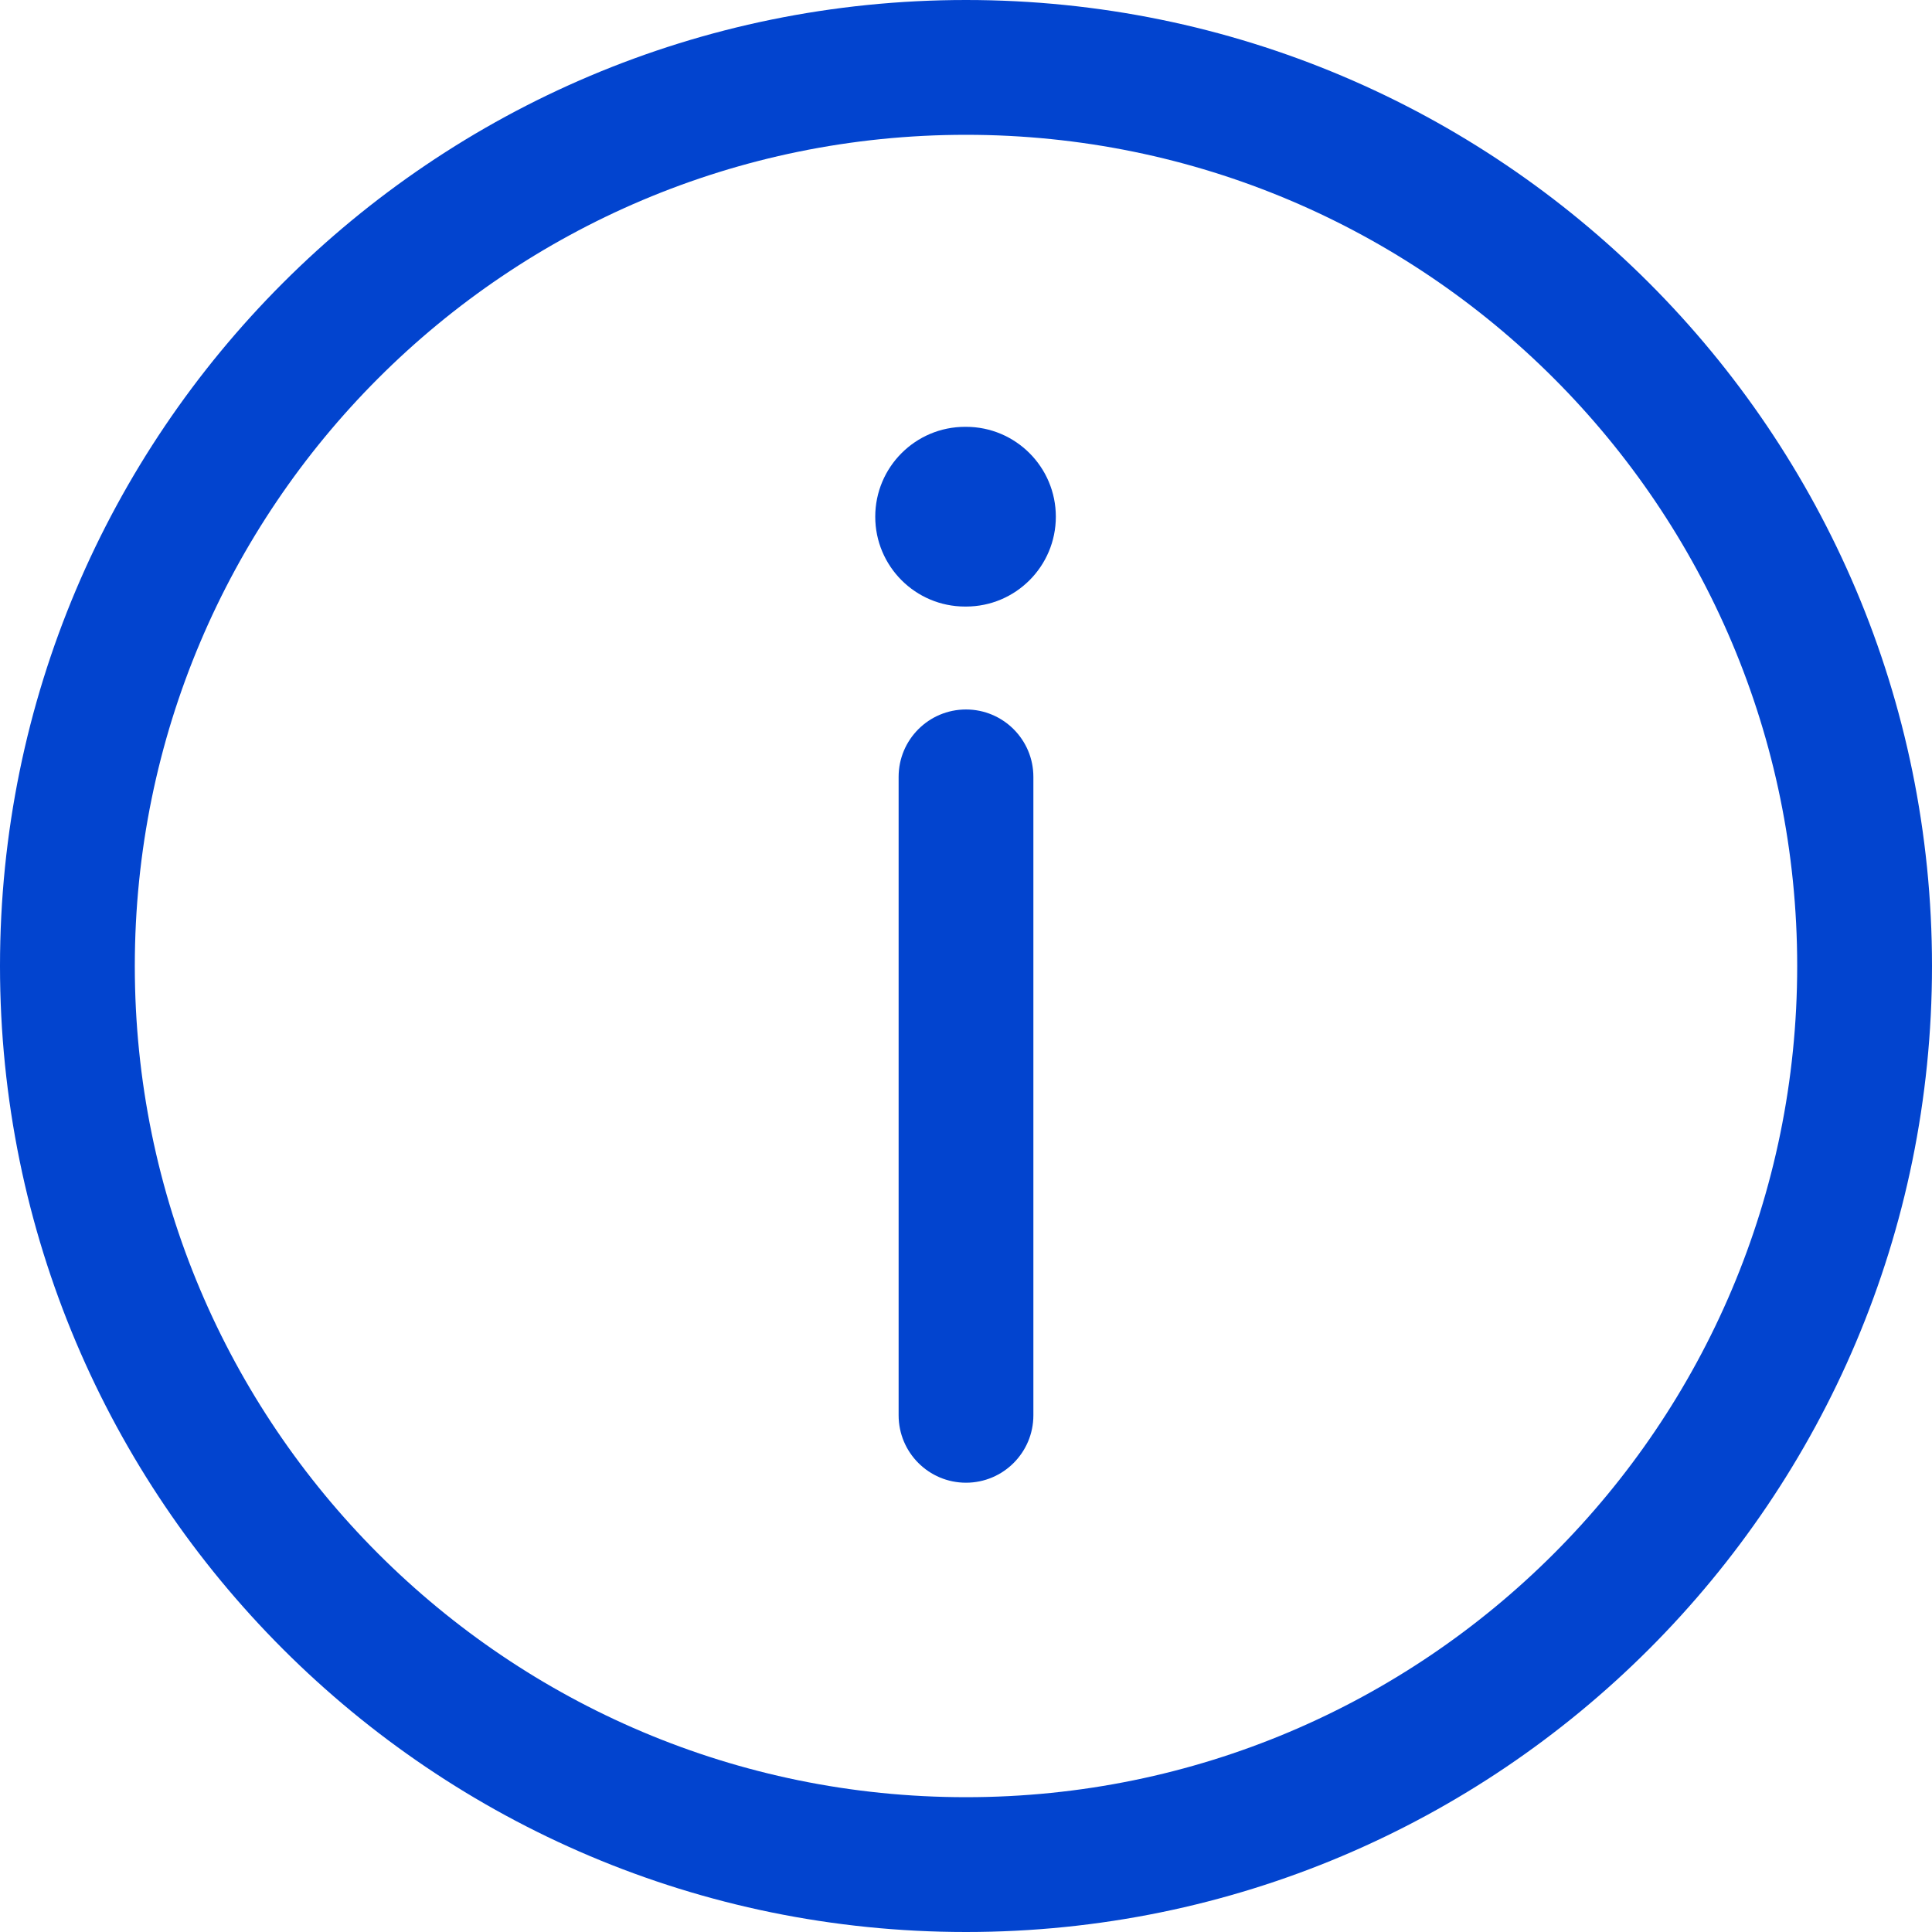
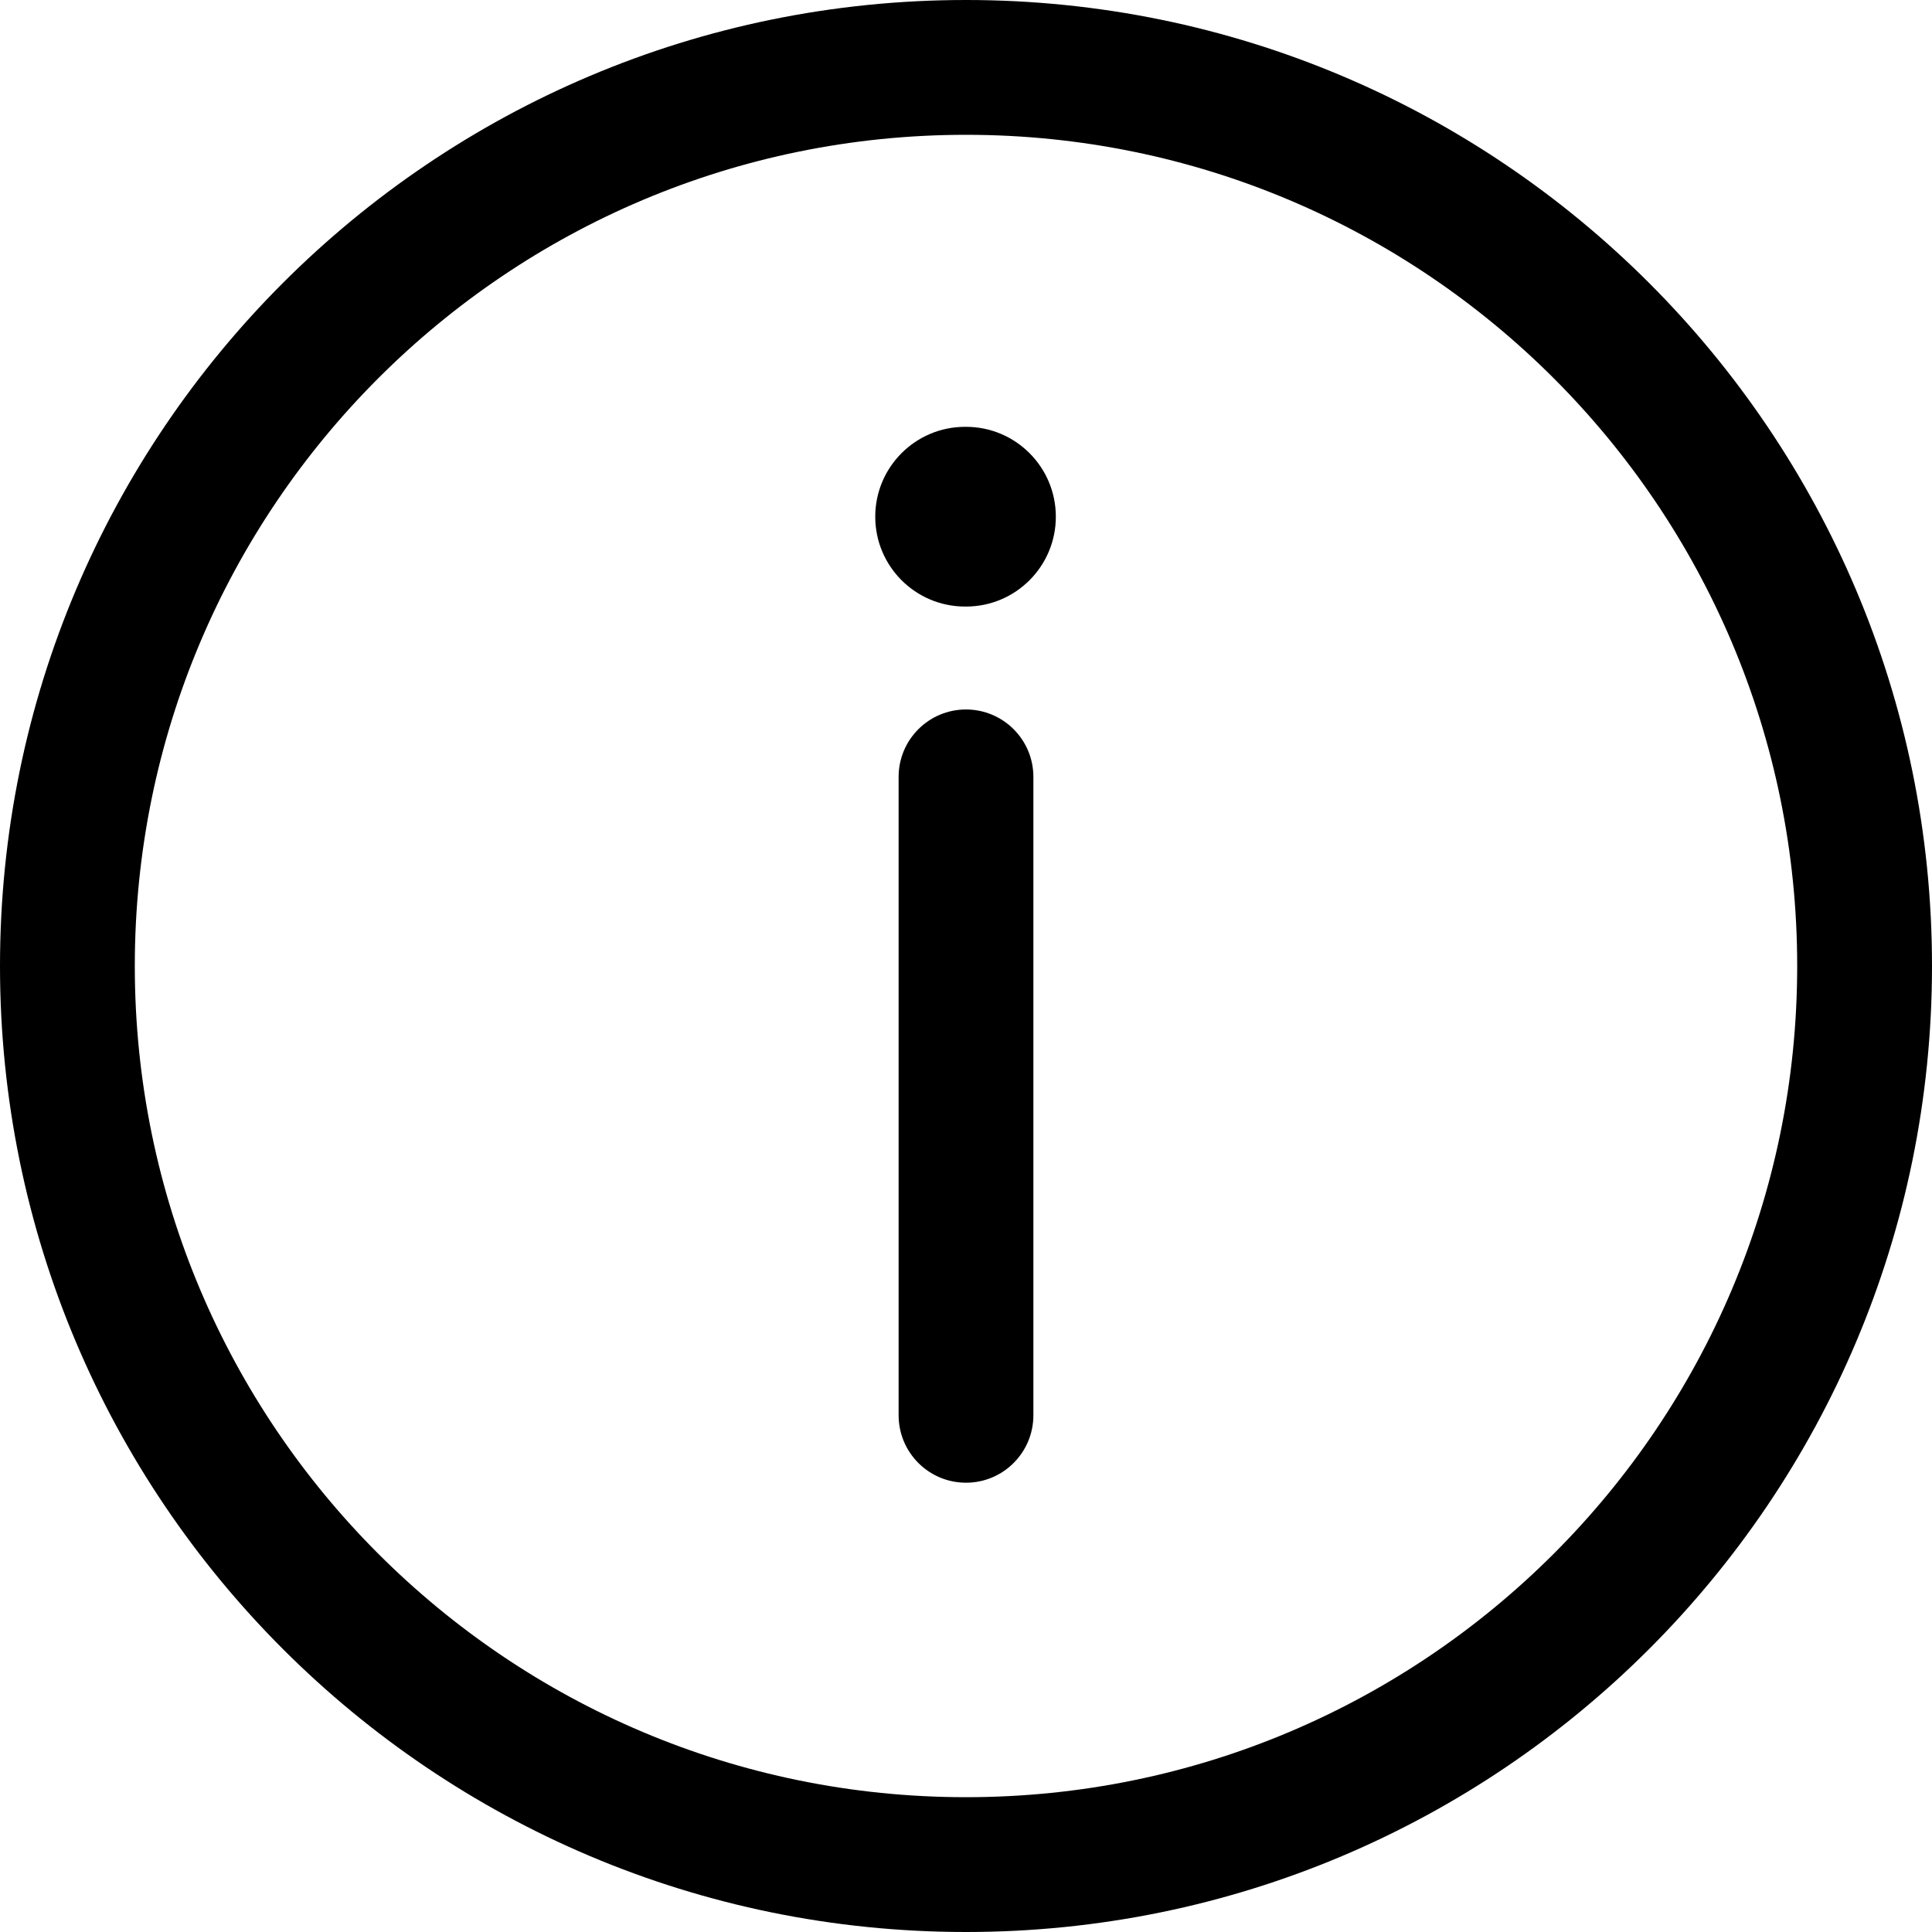
- <svg xmlns="http://www.w3.org/2000/svg" width="40" height="40" viewBox="0 0 40 40" fill="none">
-   <path fill-rule="evenodd" clip-rule="evenodd" d="M20 37.209C29.504 37.209 37.209 29.504 37.209 20C37.209 10.496 29.504 2.791 20 2.791C10.496 2.791 2.791 10.496 2.791 20C2.791 29.504 10.496 37.209 20 37.209ZM40 20C40 31.046 31.046 40 20 40C8.954 40 7.8281e-07 31.046 1.74846e-06 20C2.71411e-06 8.954 8.954 -2.71411e-06 20 -1.74846e-06C31.046 -7.8281e-07 40 8.954 40 20Z" fill="#0244CF" />
-   <path fill-rule="evenodd" clip-rule="evenodd" d="M20 30.698C19.229 30.698 18.605 30.073 18.605 29.302L18.605 16.084C18.605 15.314 19.229 14.689 20 14.689C20.77 14.689 21.395 15.314 21.395 16.084L21.395 29.302C21.395 30.073 20.77 30.698 20 30.698Z" fill="#0244CF" />
-   <path fill-rule="evenodd" clip-rule="evenodd" d="M21.86 10.698C21.86 11.725 21.027 12.558 20 12.558L19.981 12.558C18.954 12.558 18.121 11.725 18.121 10.698C18.121 9.67 18.954 8.837 19.981 8.837L20 8.837C21.027 8.837 21.86 9.67 21.86 10.698Z" fill="#0244CF" />
+ <svg xmlns="http://www.w3.org/2000/svg" viewBox="0 0 40 40">
+   <path d="M20 37.209C29.504 37.209 37.209 29.504 37.209 20C37.209 10.496 29.504 2.791 20 2.791C10.496 2.791 2.791 10.496 2.791 20C2.791 29.504 10.496 37.209 20 37.209ZM40 20C40 31.046 31.046 40 20 40C8.954 40 7.8281e-07 31.046 1.74846e-06 20C2.71411e-06 8.954 8.954 -2.71411e-06 20 -1.74846e-06C31.046 -7.8281e-07 40 8.954 40 20Z" />
+   <path d="M20 30.698C19.229 30.698 18.605 30.073 18.605 29.302L18.605 16.084C18.605 15.314 19.229 14.689 20 14.689C20.77 14.689 21.395 15.314 21.395 16.084L21.395 29.302C21.395 30.073 20.77 30.698 20 30.698Z" />
+   <path d="M21.86 10.698C21.86 11.725 21.027 12.558 20 12.558L19.981 12.558C18.954 12.558 18.121 11.725 18.121 10.698C18.121 9.67 18.954 8.837 19.981 8.837L20 8.837C21.027 8.837 21.86 9.67 21.86 10.698Z" />
</svg>
